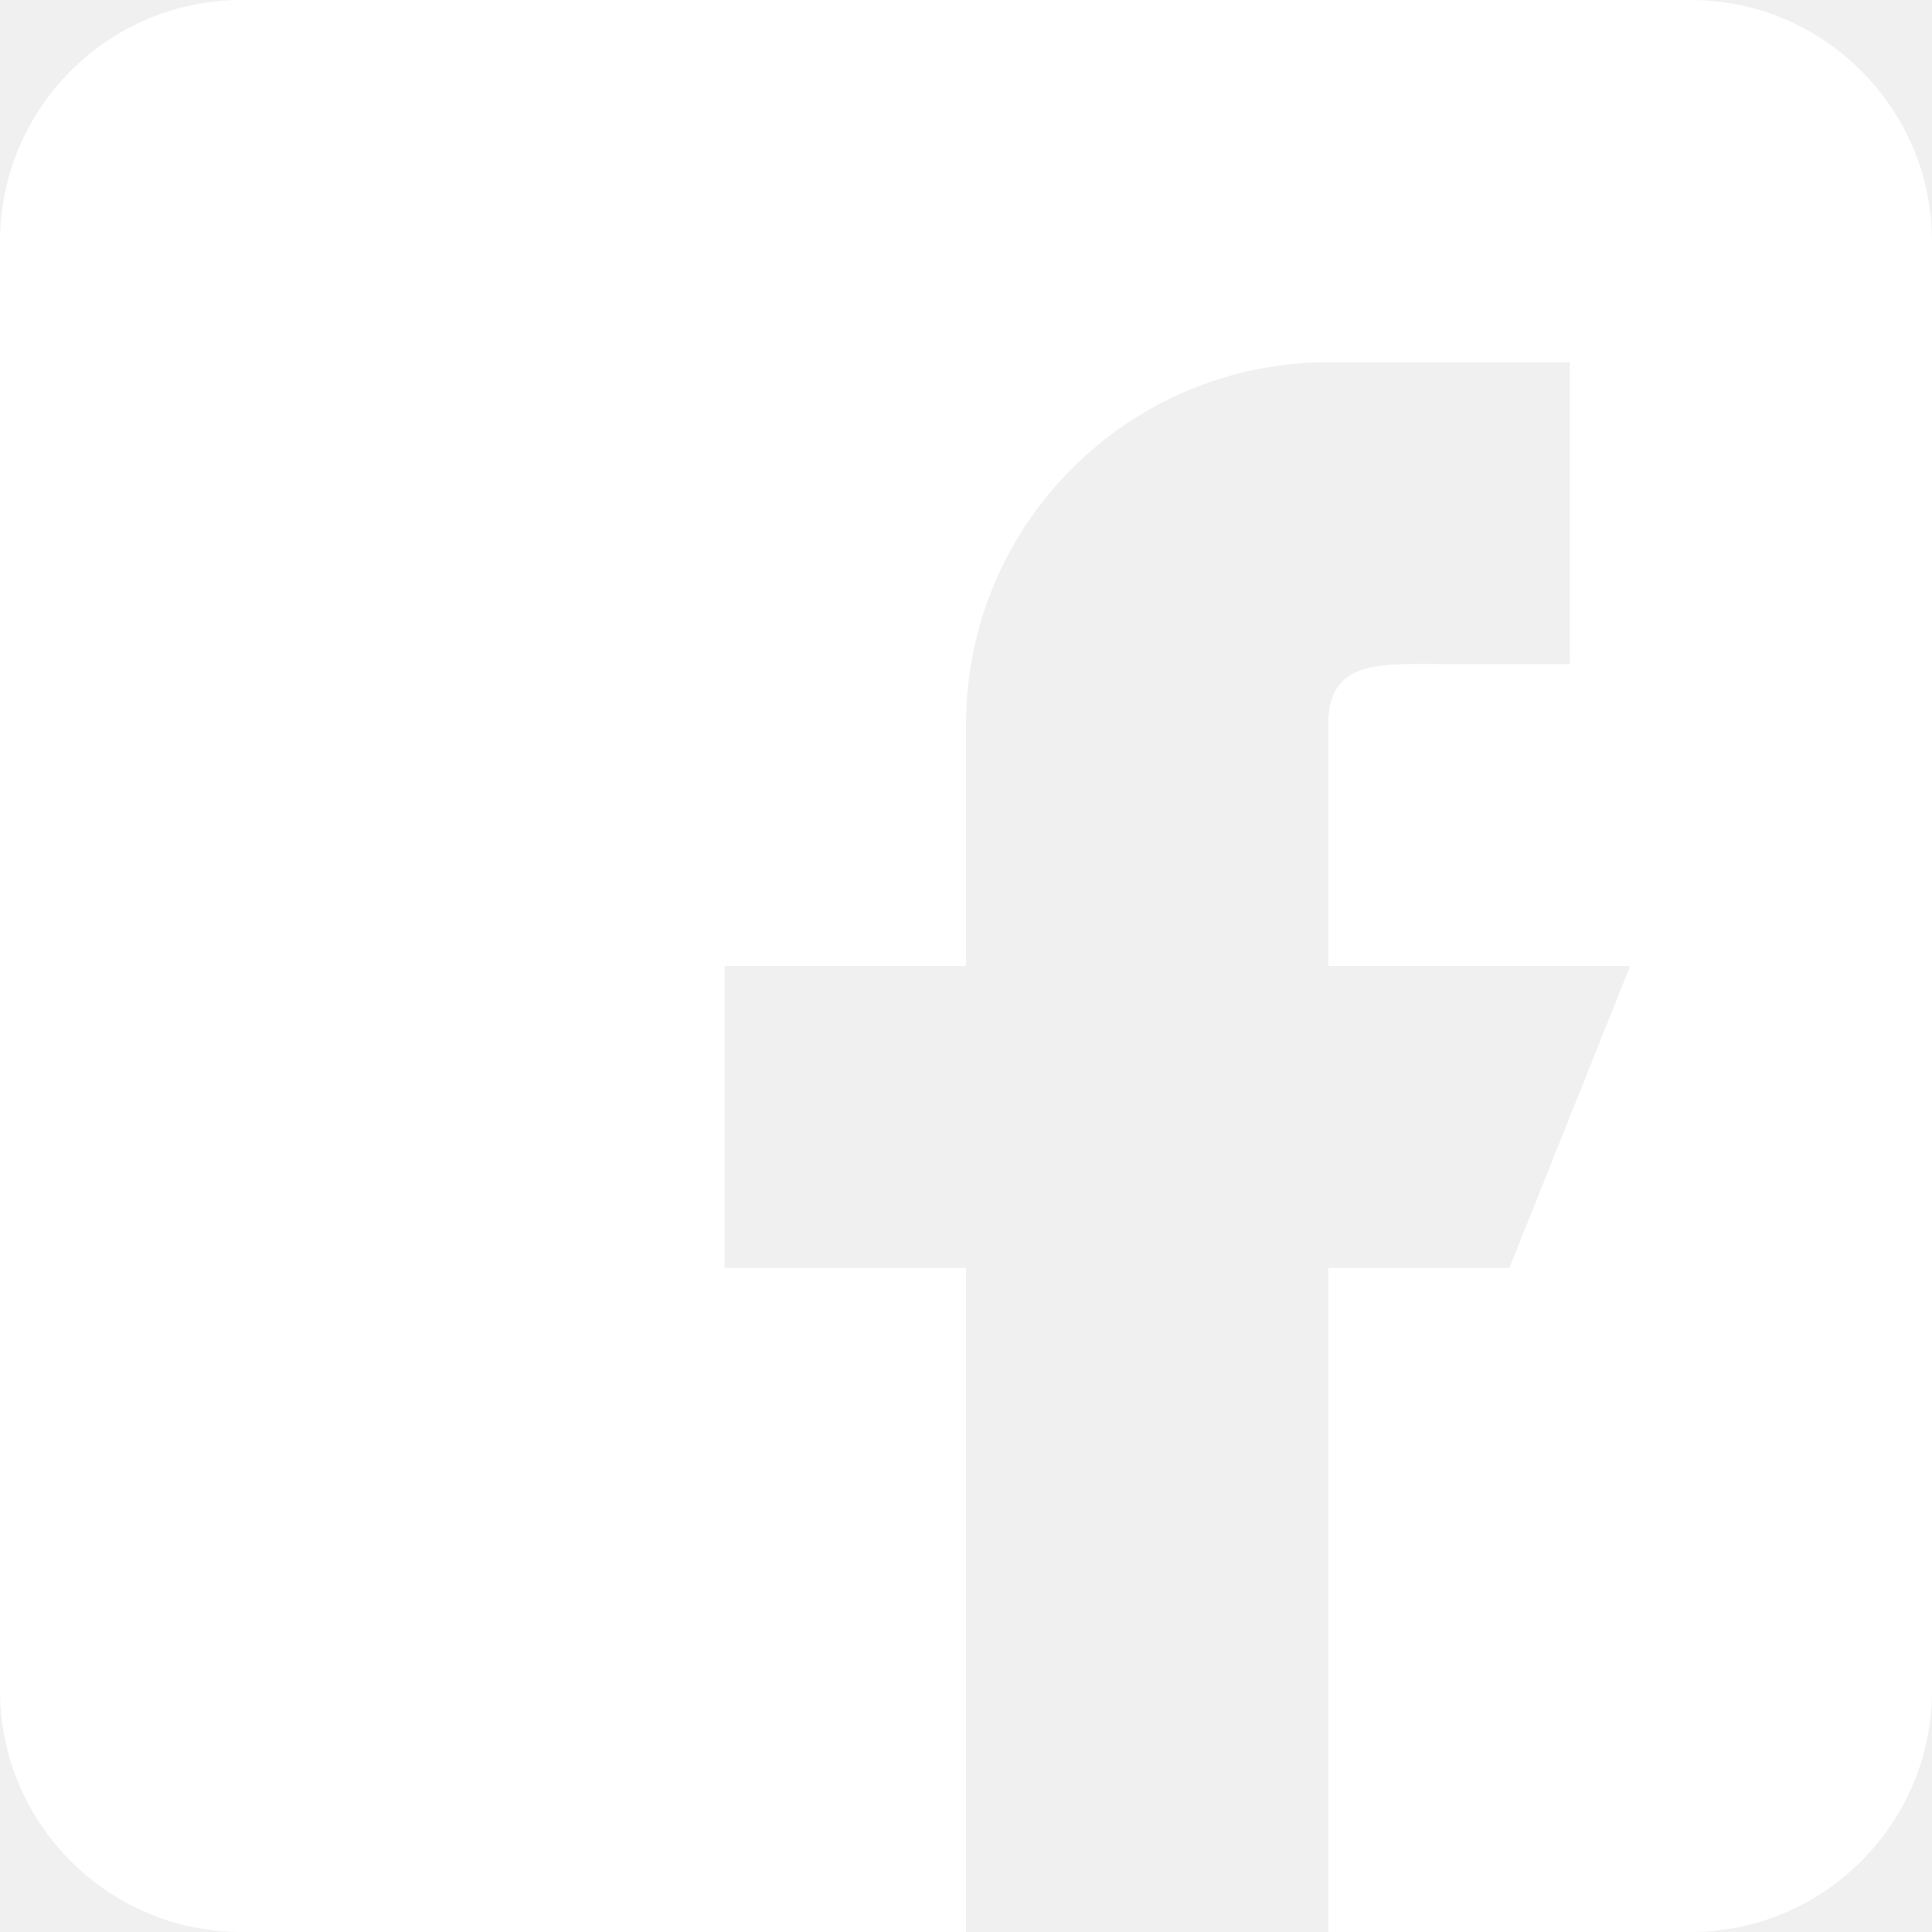
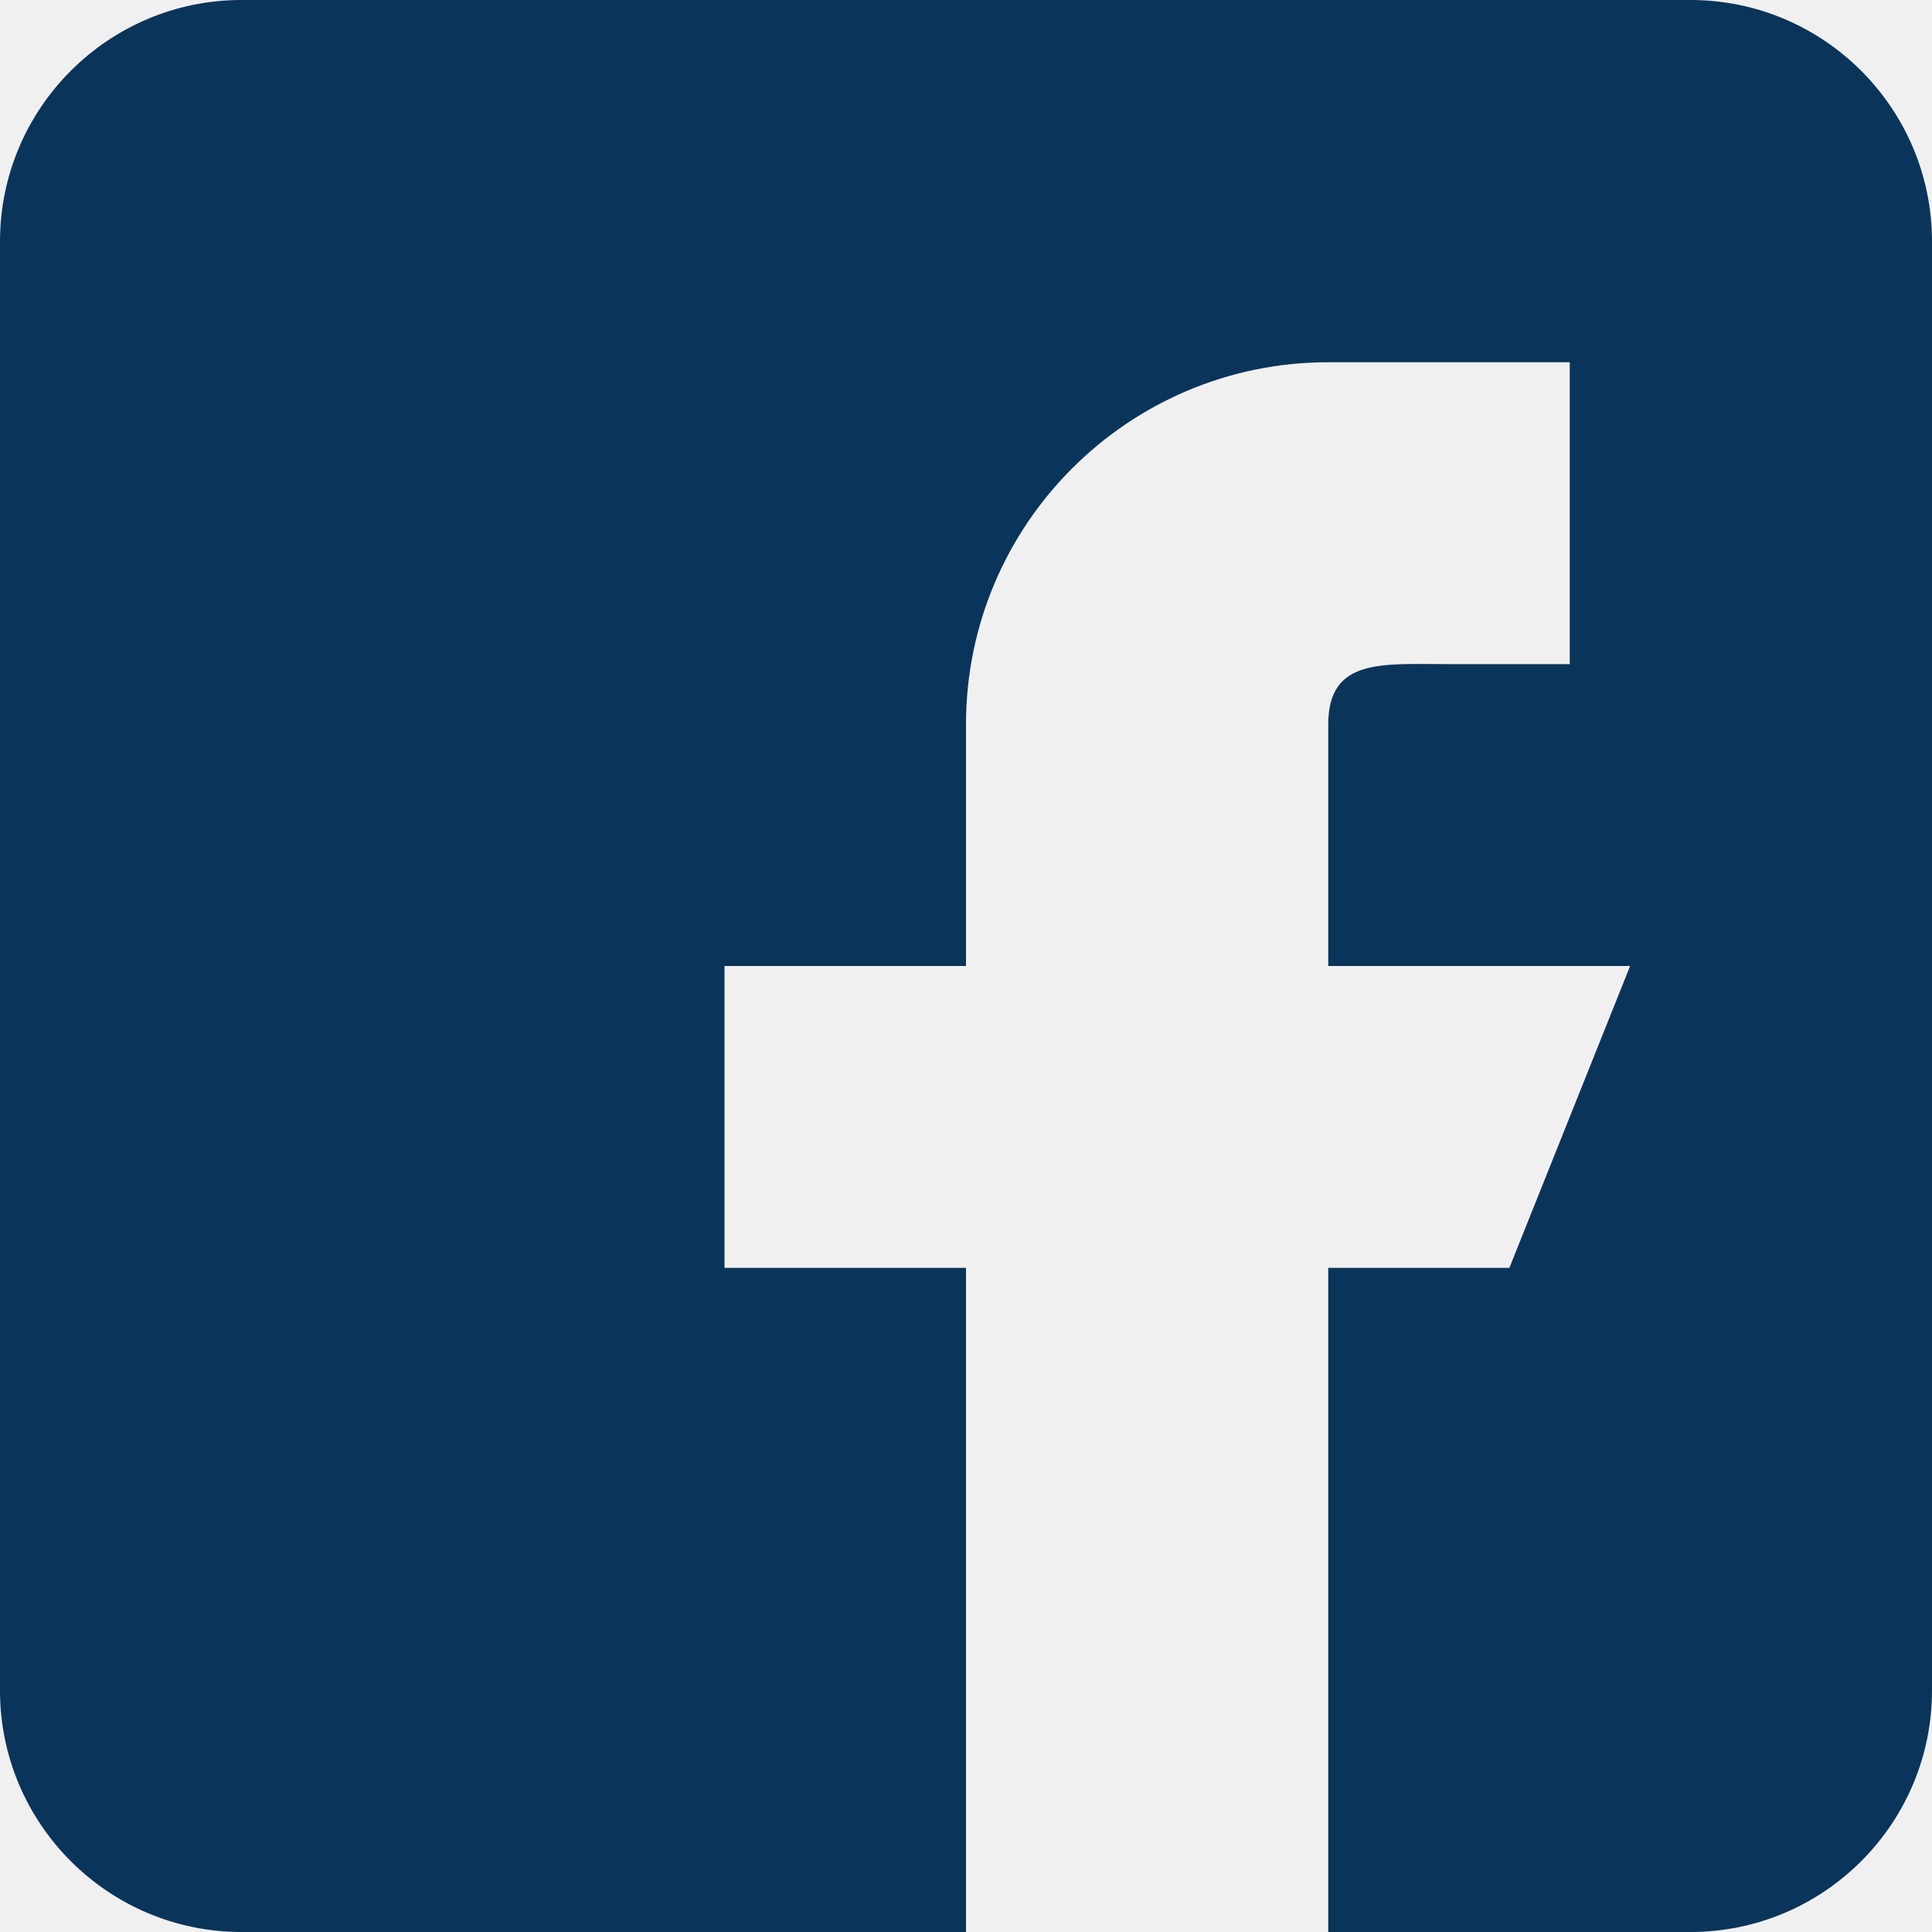
- <svg xmlns="http://www.w3.org/2000/svg" viewBox="0 0 512 512" style="fill:#FFFFFF;">
+ <svg xmlns="http://www.w3.org/2000/svg" viewBox="0 0 512 512" style="fill:#0B345A;">
  <path d="M448 0H64C28.7 0 0 28.7 0 64v384c0 35.3 28.7 64 64 64h192V336h-64v-80h64v-64c0-53 43-96 96-96h64v80h-32c-17.7 0-32-1.7-32 16v64h80l-32 80h-48v176h96c35.3 0 64-28.7 64-64V64C512 28.7 483.3 0 448 0z" />
</svg>
